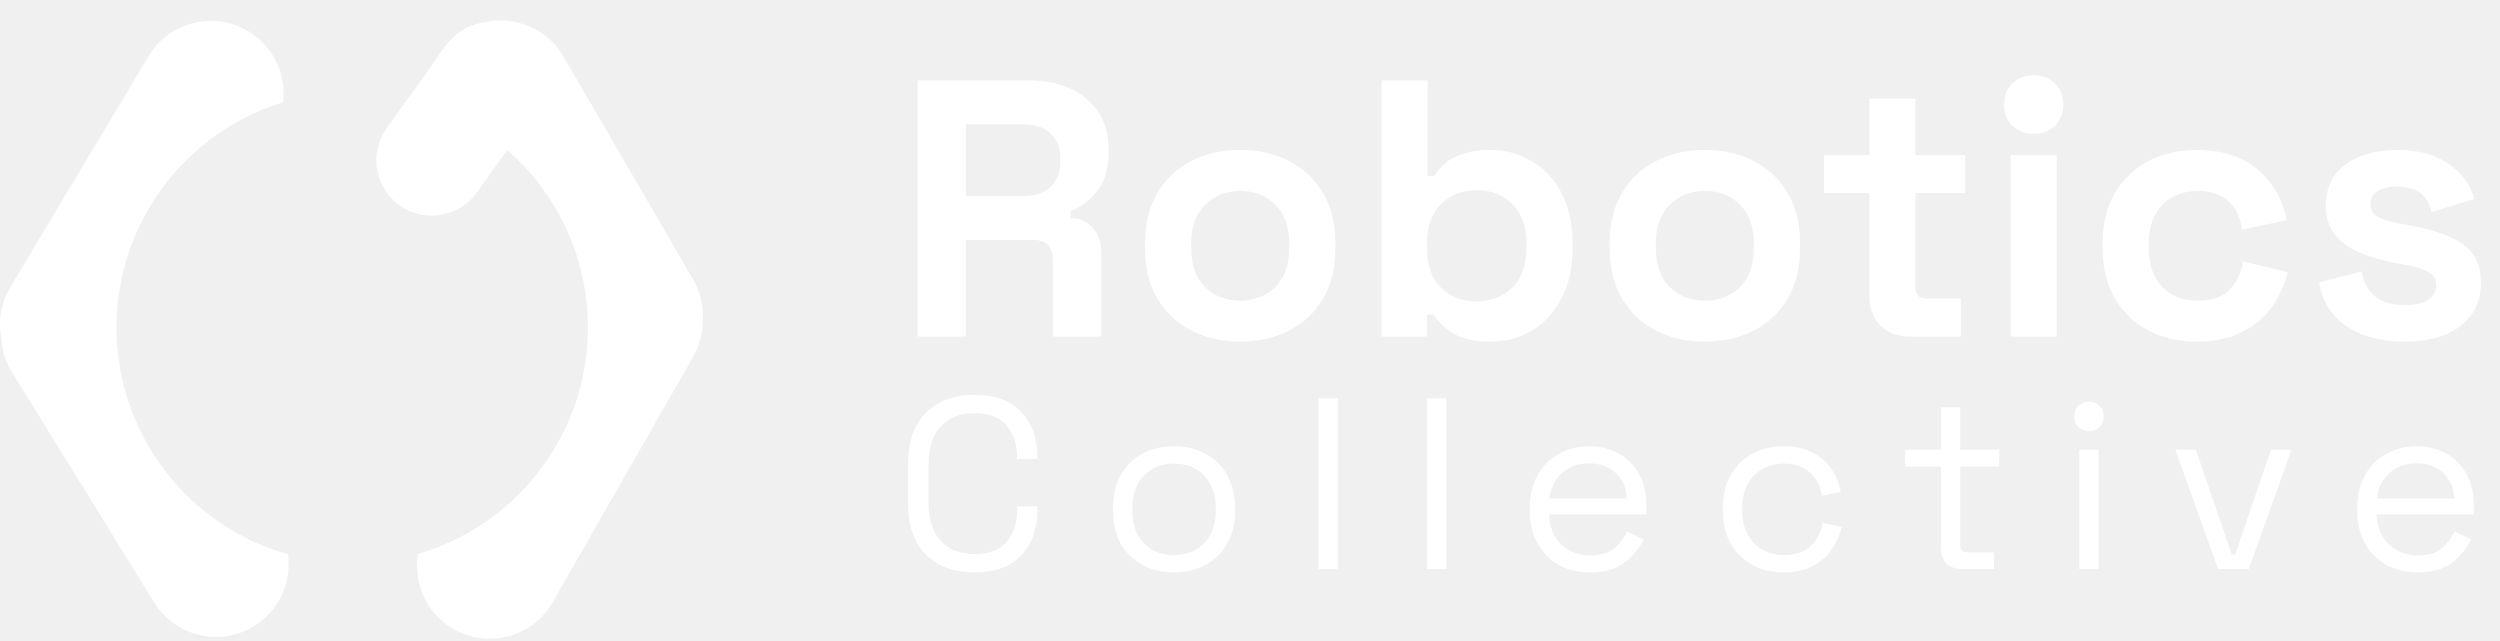
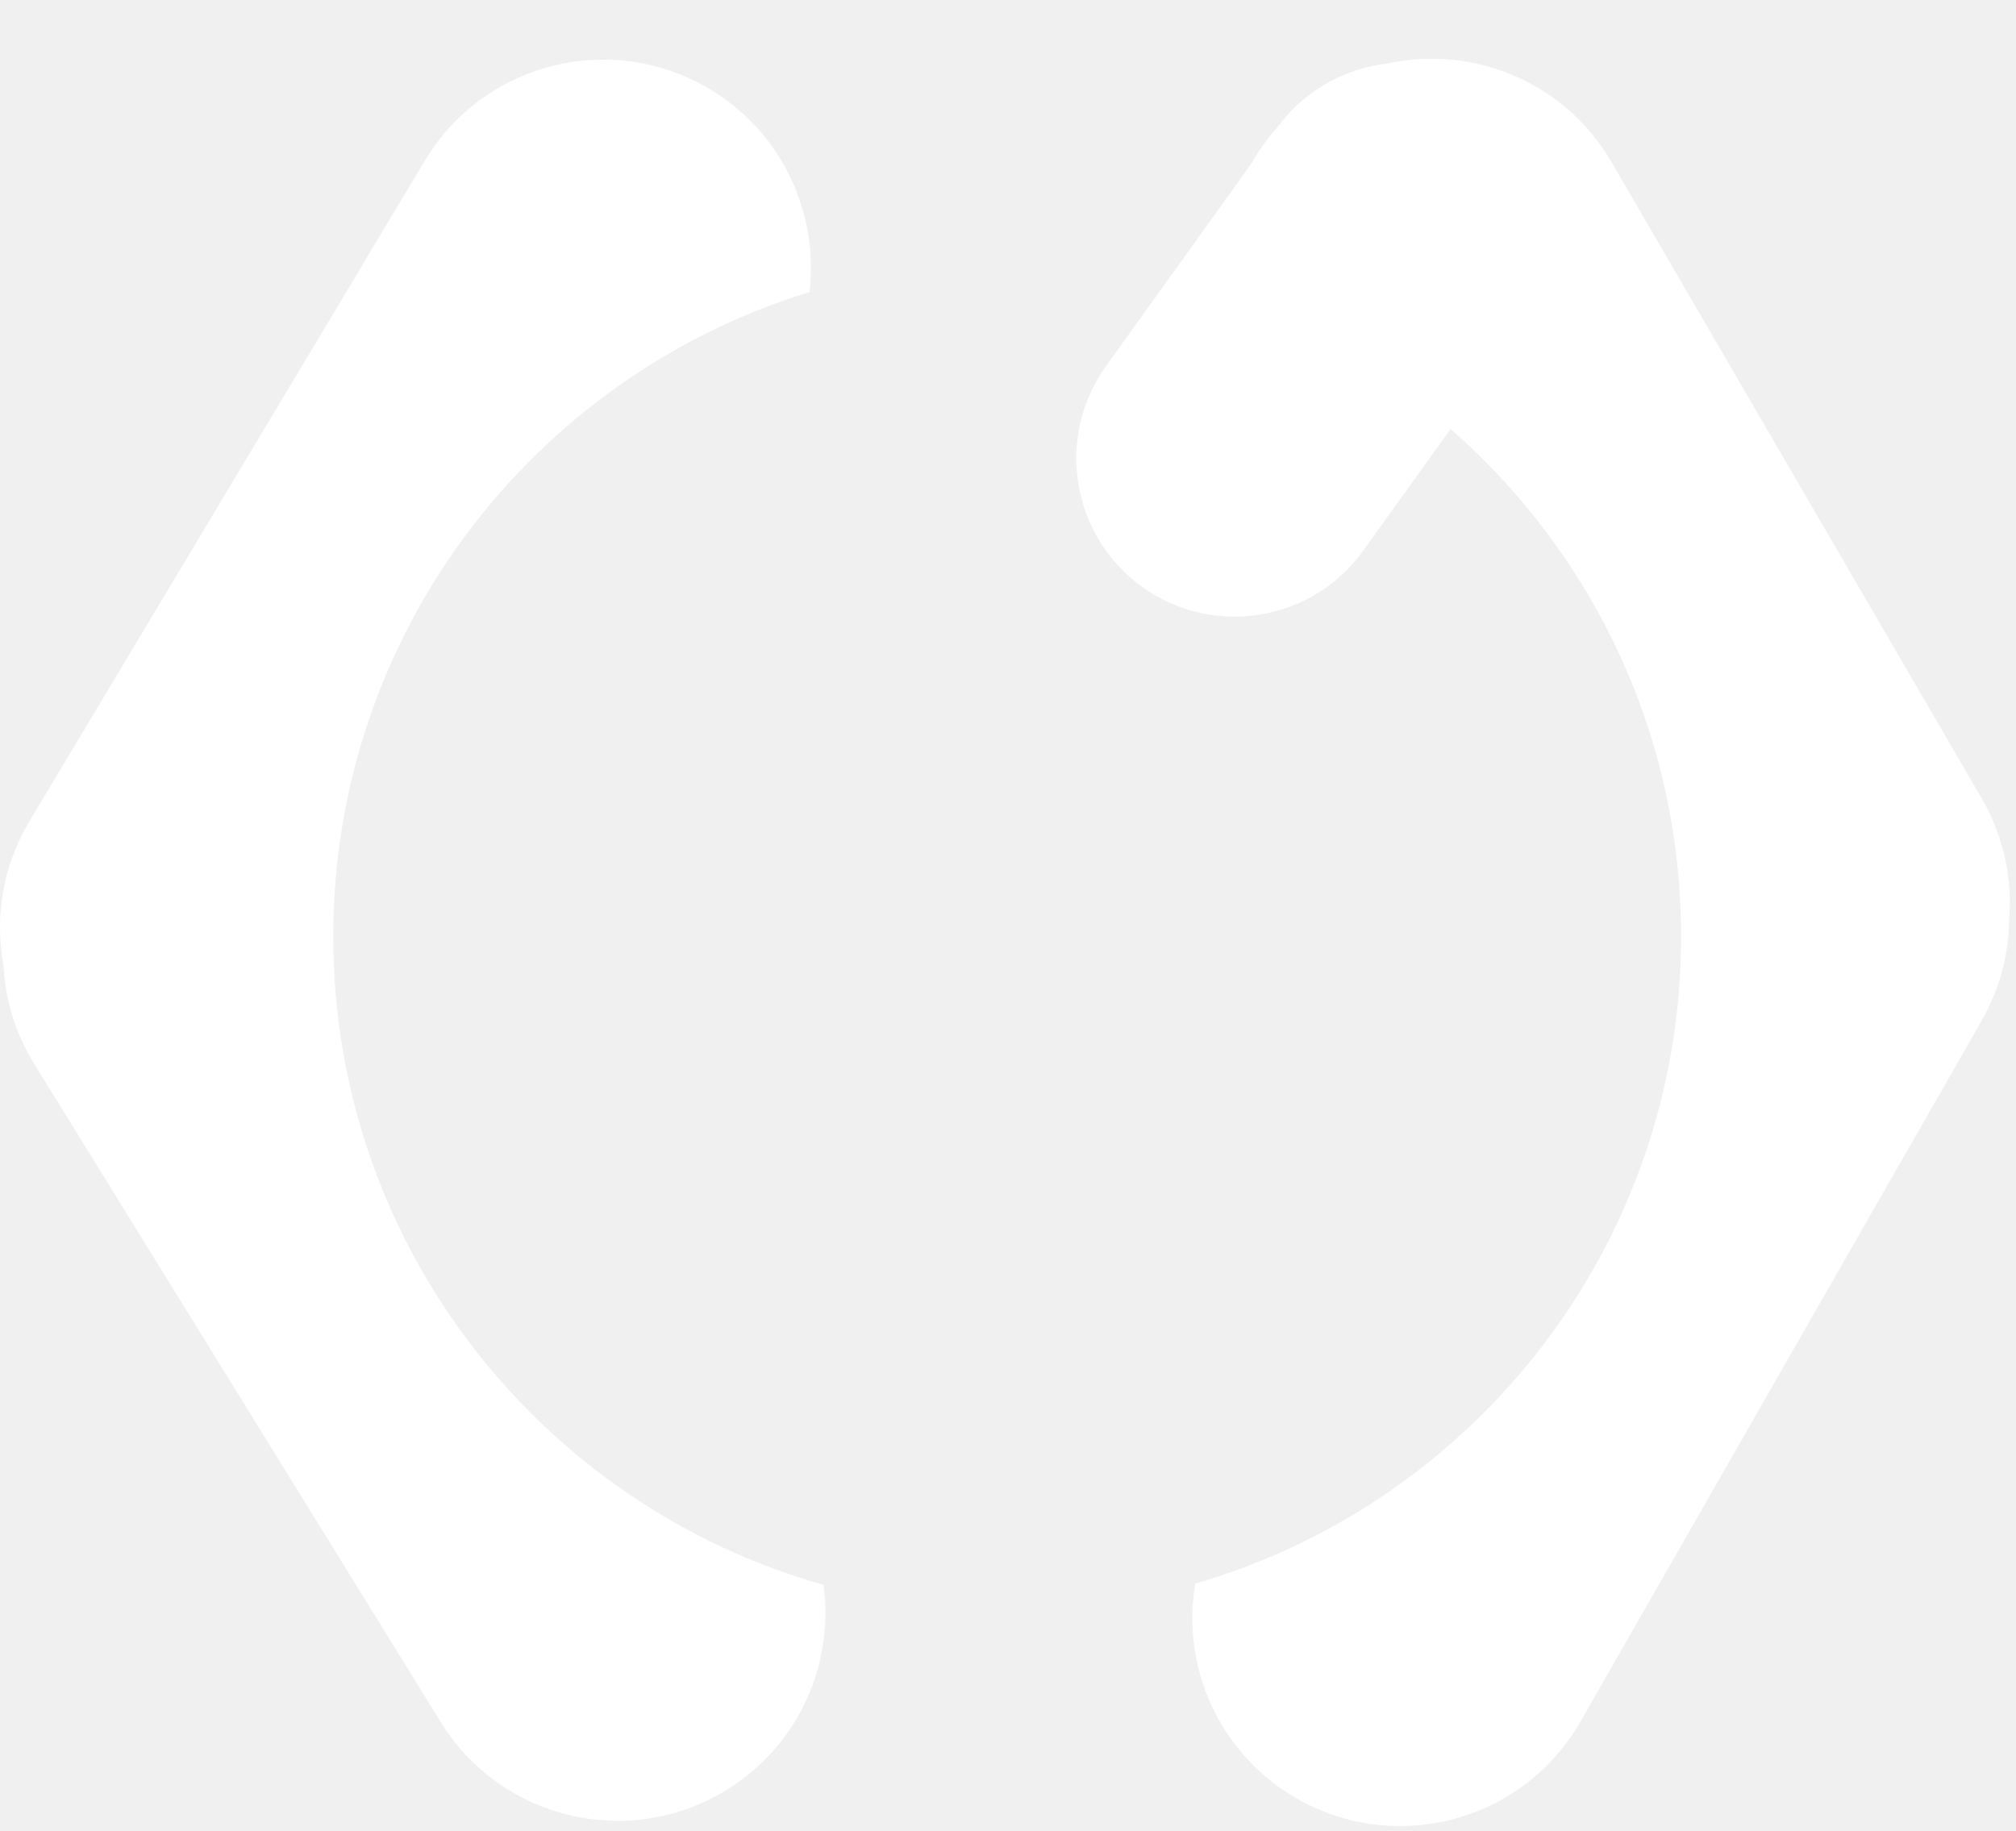
- <svg xmlns="http://www.w3.org/2000/svg" width="656" height="168" viewBox="0 0 656 168" fill="none">
+ <svg xmlns="http://www.w3.org/2000/svg" width="185" height="168" viewBox="0 0 185 168" fill="none">
  <path fill-rule="evenodd" clip-rule="evenodd" d="M65.139 8.183C56.102 2.775 44.392 5.716 38.983 14.753L2.71 75.36C0.23 79.503 -0.495 84.209 0.319 88.612C0.476 91.713 1.395 94.82 3.142 97.649L40.452 158.067C45.985 167.028 57.735 169.807 66.696 164.273C73.314 160.186 76.56 152.708 75.575 145.467C49.61 138.131 30.582 114.261 30.582 85.947C30.582 58.104 48.982 34.559 74.285 26.807C75.145 19.572 71.796 12.168 65.139 8.183Z" fill="white" />
  <path fill-rule="evenodd" clip-rule="evenodd" d="M184.372 84.467C184.693 80.698 183.898 76.796 181.852 73.279L147.879 14.873C142.583 5.769 130.911 2.682 121.807 7.978C114.801 12.053 111.359 19.904 112.557 27.455C136.828 35.808 154.267 58.841 154.267 85.947C154.267 114.113 135.438 137.881 109.681 145.35C108.387 153.007 111.884 160.999 119.018 165.08C128.159 170.311 139.809 167.141 145.04 158L181.853 93.668C183.517 90.759 184.331 87.596 184.372 84.467Z" fill="white" />
  <rect x="125.609" width="29.052" height="55.887" rx="14.526" transform="rotate(35.6656 125.609 0)" fill="white" />
-   <path d="M240.776 88.301V21.101H269.96C274.184 21.101 277.864 21.837 281 23.309C284.136 24.781 286.568 26.861 288.296 29.549C290.024 32.237 290.888 35.405 290.888 39.053V40.205C290.888 44.237 289.928 47.501 288.008 49.997C286.088 52.493 283.72 54.317 280.904 55.469V57.197C283.464 57.325 285.448 58.221 286.856 59.885C288.264 61.485 288.968 63.629 288.968 66.317V88.301H276.296V68.141C276.296 66.605 275.88 65.357 275.048 64.397C274.28 63.437 272.968 62.957 271.112 62.957H253.448V88.301H240.776ZM253.448 51.437H268.616C271.624 51.437 273.96 50.637 275.624 49.037C277.352 47.373 278.216 45.197 278.216 42.509V41.549C278.216 38.861 277.384 36.717 275.72 35.117C274.056 33.453 271.688 32.621 268.616 32.621H253.448V51.437ZM325.433 89.645C320.697 89.645 316.441 88.685 312.665 86.765C308.889 84.845 305.913 82.061 303.737 78.413C301.561 74.765 300.473 70.381 300.473 65.261V63.725C300.473 58.605 301.561 54.221 303.737 50.573C305.913 46.925 308.889 44.141 312.665 42.221C316.441 40.301 320.697 39.341 325.433 39.341C330.169 39.341 334.425 40.301 338.201 42.221C341.977 44.141 344.953 46.925 347.129 50.573C349.305 54.221 350.393 58.605 350.393 63.725V65.261C350.393 70.381 349.305 74.765 347.129 78.413C344.953 82.061 341.977 84.845 338.201 86.765C334.425 88.685 330.169 89.645 325.433 89.645ZM325.433 78.893C329.145 78.893 332.217 77.709 334.649 75.341C337.081 72.909 338.297 69.453 338.297 64.973V64.013C338.297 59.533 337.081 56.109 334.649 53.741C332.281 51.309 329.209 50.093 325.433 50.093C321.721 50.093 318.649 51.309 316.217 53.741C313.785 56.109 312.569 59.533 312.569 64.013V64.973C312.569 69.453 313.785 72.909 316.217 75.341C318.649 77.709 321.721 78.893 325.433 78.893ZM391.126 89.645C386.838 89.645 383.542 88.909 381.238 87.437C378.934 85.965 377.238 84.333 376.15 82.541H374.422V88.301H362.518V21.101H374.614V46.157H376.342C377.046 45.005 377.974 43.917 379.126 42.893C380.342 41.869 381.91 41.037 383.83 40.397C385.814 39.693 388.246 39.341 391.126 39.341C394.966 39.341 398.518 40.301 401.782 42.221C405.046 44.077 407.67 46.829 409.654 50.477C411.638 54.125 412.63 58.541 412.63 63.725V65.261C412.63 70.445 411.638 74.861 409.654 78.509C407.67 82.157 405.046 84.941 401.782 86.861C398.518 88.717 394.966 89.645 391.126 89.645ZM387.478 79.085C391.19 79.085 394.294 77.901 396.79 75.533C399.286 73.101 400.534 69.581 400.534 64.973V64.013C400.534 59.405 399.286 55.917 396.79 53.549C394.358 51.117 391.254 49.901 387.478 49.901C383.766 49.901 380.662 51.117 378.166 53.549C375.67 55.917 374.422 59.405 374.422 64.013V64.973C374.422 69.581 375.67 73.101 378.166 75.533C380.662 77.901 383.766 79.085 387.478 79.085ZM447.353 89.645C442.617 89.645 438.361 88.685 434.585 86.765C430.809 84.845 427.833 82.061 425.657 78.413C423.481 74.765 422.393 70.381 422.393 65.261V63.725C422.393 58.605 423.481 54.221 425.657 50.573C427.833 46.925 430.809 44.141 434.585 42.221C438.361 40.301 442.617 39.341 447.353 39.341C452.089 39.341 456.345 40.301 460.121 42.221C463.897 44.141 466.873 46.925 469.049 50.573C471.225 54.221 472.313 58.605 472.313 63.725V65.261C472.313 70.381 471.225 74.765 469.049 78.413C466.873 82.061 463.897 84.845 460.121 86.765C456.345 88.685 452.089 89.645 447.353 89.645ZM447.353 78.893C451.065 78.893 454.137 77.709 456.569 75.341C459.001 72.909 460.217 69.453 460.217 64.973V64.013C460.217 59.533 459.001 56.109 456.569 53.741C454.201 51.309 451.129 50.093 447.353 50.093C443.641 50.093 440.569 51.309 438.137 53.741C435.705 56.109 434.489 59.533 434.489 64.013V64.973C434.489 69.453 435.705 72.909 438.137 75.341C440.569 77.709 443.641 78.893 447.353 78.893ZM501.084 88.301C497.948 88.301 495.388 87.341 493.404 85.421C491.484 83.437 490.524 80.813 490.524 77.549V50.669H478.62V40.685H490.524V25.901H502.62V40.685H515.676V50.669H502.62V75.437C502.62 77.357 503.516 78.317 505.308 78.317H514.524V88.301H501.084ZM527.585 88.301V40.685H539.681V88.301H527.585ZM533.633 35.117C531.457 35.117 529.601 34.413 528.065 33.005C526.593 31.597 525.857 29.741 525.857 27.437C525.857 25.133 526.593 23.277 528.065 21.869C529.601 20.461 531.457 19.757 533.633 19.757C535.873 19.757 537.729 20.461 539.201 21.869C540.673 23.277 541.409 25.133 541.409 27.437C541.409 29.741 540.673 31.597 539.201 33.005C537.729 34.413 535.873 35.117 533.633 35.117ZM576.413 89.645C571.805 89.645 567.613 88.685 563.837 86.765C560.125 84.845 557.181 82.061 555.005 78.413C552.829 74.765 551.741 70.349 551.741 65.165V63.821C551.741 58.637 552.829 54.221 555.005 50.573C557.181 46.925 560.125 44.141 563.837 42.221C567.613 40.301 571.805 39.341 576.413 39.341C580.957 39.341 584.861 40.141 588.125 41.741C591.389 43.341 594.013 45.549 595.997 48.365C598.045 51.117 599.389 54.253 600.029 57.773L588.317 60.269C588.061 58.349 587.485 56.621 586.589 55.085C585.693 53.549 584.413 52.333 582.749 51.437C581.149 50.541 579.133 50.093 576.701 50.093C574.269 50.093 572.061 50.637 570.077 51.725C568.157 52.749 566.621 54.317 565.469 56.429C564.381 58.477 563.837 61.005 563.837 64.013V64.973C563.837 67.981 564.381 70.541 565.469 72.653C566.621 74.701 568.157 76.269 570.077 77.357C572.061 78.381 574.269 78.893 576.701 78.893C580.349 78.893 583.101 77.965 584.957 76.109C586.877 74.189 588.093 71.693 588.605 68.621L600.317 71.405C599.485 74.797 598.045 77.901 595.997 80.717C594.013 83.469 591.389 85.645 588.125 87.245C584.861 88.845 580.957 89.645 576.413 89.645ZM631.031 89.645C624.823 89.645 619.735 88.301 615.767 85.613C611.799 82.925 609.399 79.085 608.567 74.093L619.703 71.213C620.151 73.453 620.887 75.213 621.911 76.493C622.999 77.773 624.311 78.701 625.847 79.277C627.447 79.789 629.175 80.045 631.031 80.045C633.847 80.045 635.927 79.565 637.271 78.605C638.615 77.581 639.287 76.333 639.287 74.861C639.287 73.389 638.647 72.269 637.367 71.501C636.087 70.669 634.039 69.997 631.223 69.485L628.535 69.005C625.207 68.365 622.167 67.501 619.415 66.413C616.663 65.261 614.455 63.693 612.791 61.709C611.127 59.725 610.295 57.165 610.295 54.029C610.295 49.293 612.023 45.677 615.479 43.181C618.935 40.621 623.479 39.341 629.111 39.341C634.423 39.341 638.839 40.525 642.359 42.893C645.879 45.261 648.183 48.365 649.271 52.205L638.039 55.661C637.527 53.229 636.471 51.501 634.871 50.477C633.335 49.453 631.415 48.941 629.111 48.941C626.807 48.941 625.047 49.357 623.831 50.189C622.615 50.957 622.007 52.045 622.007 53.453C622.007 54.989 622.647 56.141 623.927 56.909C625.207 57.613 626.935 58.157 629.111 58.541L631.799 59.021C635.383 59.661 638.615 60.525 641.495 61.613C644.439 62.637 646.743 64.141 648.407 66.125C650.135 68.045 650.999 70.669 650.999 73.997C650.999 78.989 649.175 82.861 645.527 85.613C641.943 88.301 637.111 89.645 631.031 89.645ZM255.752 150.197C250.419 150.197 246.174 148.661 243.016 145.589C239.859 142.474 238.28 137.951 238.28 132.021V121.781C238.28 115.85 239.859 111.349 243.016 108.277C246.174 105.162 250.419 103.605 255.752 103.605C261.043 103.605 265.096 105.077 267.912 108.021C270.771 110.965 272.2 114.997 272.2 120.117V120.437H266.888V119.925C266.888 116.554 265.971 113.802 264.136 111.669C262.344 109.493 259.55 108.405 255.752 108.405C251.955 108.405 248.99 109.578 246.856 111.925C244.723 114.229 243.656 117.471 243.656 121.653V132.149C243.656 136.33 244.723 139.594 246.856 141.941C248.99 144.245 251.955 145.397 255.752 145.397C259.55 145.397 262.344 144.33 264.136 142.197C265.971 140.021 266.888 137.247 266.888 133.877V132.853H272.2V133.685C272.2 138.805 270.771 142.837 267.912 145.781C265.096 148.725 261.043 150.197 255.752 150.197ZM308.079 150.197C304.922 150.197 302.127 149.535 299.695 148.213C297.306 146.89 295.428 145.034 294.063 142.645C292.74 140.213 292.079 137.354 292.079 134.069V133.237C292.079 129.994 292.74 127.157 294.063 124.725C295.428 122.293 297.306 120.415 299.695 119.093C302.127 117.77 304.922 117.109 308.079 117.109C311.236 117.109 314.01 117.77 316.399 119.093C318.831 120.415 320.708 122.293 322.031 124.725C323.396 127.157 324.079 129.994 324.079 133.237V134.069C324.079 137.354 323.396 140.213 322.031 142.645C320.708 145.034 318.831 146.89 316.399 148.213C314.01 149.535 311.236 150.197 308.079 150.197ZM308.079 145.653C311.407 145.653 314.052 144.607 316.015 142.517C318.02 140.383 319.023 137.525 319.023 133.941V133.365C319.023 129.781 318.02 126.943 316.015 124.853C314.052 122.719 311.407 121.653 308.079 121.653C304.794 121.653 302.148 122.719 300.143 124.853C298.138 126.943 297.135 129.781 297.135 133.365V133.941C297.135 137.525 298.138 140.383 300.143 142.517C302.148 144.607 304.794 145.653 308.079 145.653ZM345.977 149.301V104.501H351.033V149.301H345.977ZM374.465 149.301V104.501H379.521V149.301H374.465ZM417.288 150.197C414.131 150.197 411.358 149.535 408.968 148.213C406.579 146.847 404.723 144.949 403.4 142.517C402.078 140.085 401.416 137.269 401.416 134.069V133.301C401.416 130.058 402.078 127.221 403.4 124.789C404.723 122.357 406.558 120.479 408.904 119.157C411.251 117.791 413.939 117.109 416.968 117.109C419.912 117.109 422.515 117.749 424.776 119.029C427.038 120.266 428.808 122.058 430.088 124.405C431.368 126.751 432.008 129.503 432.008 132.661V134.965H406.472C406.6 138.335 407.688 140.981 409.736 142.901C411.784 144.778 414.344 145.717 417.416 145.717C420.104 145.717 422.174 145.098 423.624 143.861C425.075 142.623 426.184 141.151 426.952 139.445L431.304 141.557C430.664 142.879 429.768 144.202 428.616 145.525C427.507 146.847 426.035 147.957 424.2 148.853C422.408 149.749 420.104 150.197 417.288 150.197ZM406.536 130.805H426.888C426.718 127.903 425.715 125.642 423.88 124.021C422.088 122.399 419.784 121.589 416.968 121.589C414.11 121.589 411.763 122.399 409.928 124.021C408.094 125.642 406.963 127.903 406.536 130.805ZM468.027 150.197C464.998 150.197 462.267 149.557 459.835 148.277C457.446 146.954 455.547 145.077 454.139 142.645C452.774 140.213 452.091 137.333 452.091 134.005V133.301C452.091 129.93 452.774 127.05 454.139 124.661C455.547 122.229 457.446 120.373 459.835 119.093C462.267 117.77 464.998 117.109 468.027 117.109C471.014 117.109 473.553 117.663 475.643 118.773C477.777 119.882 479.441 121.354 480.635 123.189C481.873 125.023 482.662 126.986 483.003 129.077L478.075 130.101C477.862 128.565 477.35 127.157 476.539 125.877C475.771 124.597 474.683 123.573 473.275 122.805C471.867 122.037 470.139 121.653 468.091 121.653C466.001 121.653 464.123 122.122 462.459 123.061C460.838 123.999 459.537 125.343 458.555 127.093C457.617 128.842 457.147 130.933 457.147 133.365V133.941C457.147 136.373 457.617 138.463 458.555 140.213C459.537 141.962 460.838 143.306 462.459 144.245C464.123 145.183 466.001 145.653 468.091 145.653C471.206 145.653 473.574 144.842 475.195 143.221C476.859 141.599 477.883 139.594 478.267 137.205L483.259 138.293C482.79 140.341 481.937 142.282 480.699 144.117C479.462 145.951 477.777 147.423 475.643 148.533C473.553 149.642 471.014 150.197 468.027 150.197ZM514.885 149.301C513.093 149.301 511.706 148.81 510.725 147.829C509.786 146.847 509.317 145.503 509.317 143.797V122.421H499.909V118.005H509.317V106.869H514.373V118.005H524.613V122.421H514.373V143.029C514.373 144.309 514.992 144.949 516.229 144.949H523.205V149.301H514.885ZM545.602 149.301V118.005H550.658V149.301H545.602ZM548.162 113.141C547.053 113.141 546.114 112.778 545.346 112.053C544.621 111.327 544.258 110.41 544.258 109.301C544.258 108.149 544.621 107.21 545.346 106.485C546.114 105.759 547.053 105.397 548.162 105.397C549.272 105.397 550.189 105.759 550.914 106.485C551.64 107.21 552.002 108.149 552.002 109.301C552.002 110.41 551.64 111.327 550.914 112.053C550.189 112.778 549.272 113.141 548.162 113.141ZM582.026 149.301L570.826 118.005H576.202L585.61 145.525H586.506L595.914 118.005H601.29L590.09 149.301H582.026ZM634.413 150.197C631.256 150.197 628.483 149.535 626.093 148.213C623.704 146.847 621.848 144.949 620.525 142.517C619.203 140.085 618.541 137.269 618.541 134.069V133.301C618.541 130.058 619.203 127.221 620.525 124.789C621.848 122.357 623.683 120.479 626.029 119.157C628.376 117.791 631.064 117.109 634.093 117.109C637.037 117.109 639.64 117.749 641.901 119.029C644.163 120.266 645.933 122.058 647.213 124.405C648.493 126.751 649.133 129.503 649.133 132.661V134.965H623.597C623.725 138.335 624.813 140.981 626.861 142.901C628.909 144.778 631.469 145.717 634.541 145.717C637.229 145.717 639.299 145.098 640.749 143.861C642.2 142.623 643.309 141.151 644.077 139.445L648.429 141.557C647.789 142.879 646.893 144.202 645.741 145.525C644.632 146.847 643.16 147.957 641.325 148.853C639.533 149.749 637.229 150.197 634.413 150.197ZM623.661 130.805H644.013C643.843 127.903 642.84 125.642 641.005 124.021C639.213 122.399 636.909 121.589 634.093 121.589C631.235 121.589 628.888 122.399 627.053 124.021C625.219 125.642 624.088 127.903 623.661 130.805Z" fill="white" />
</svg>
